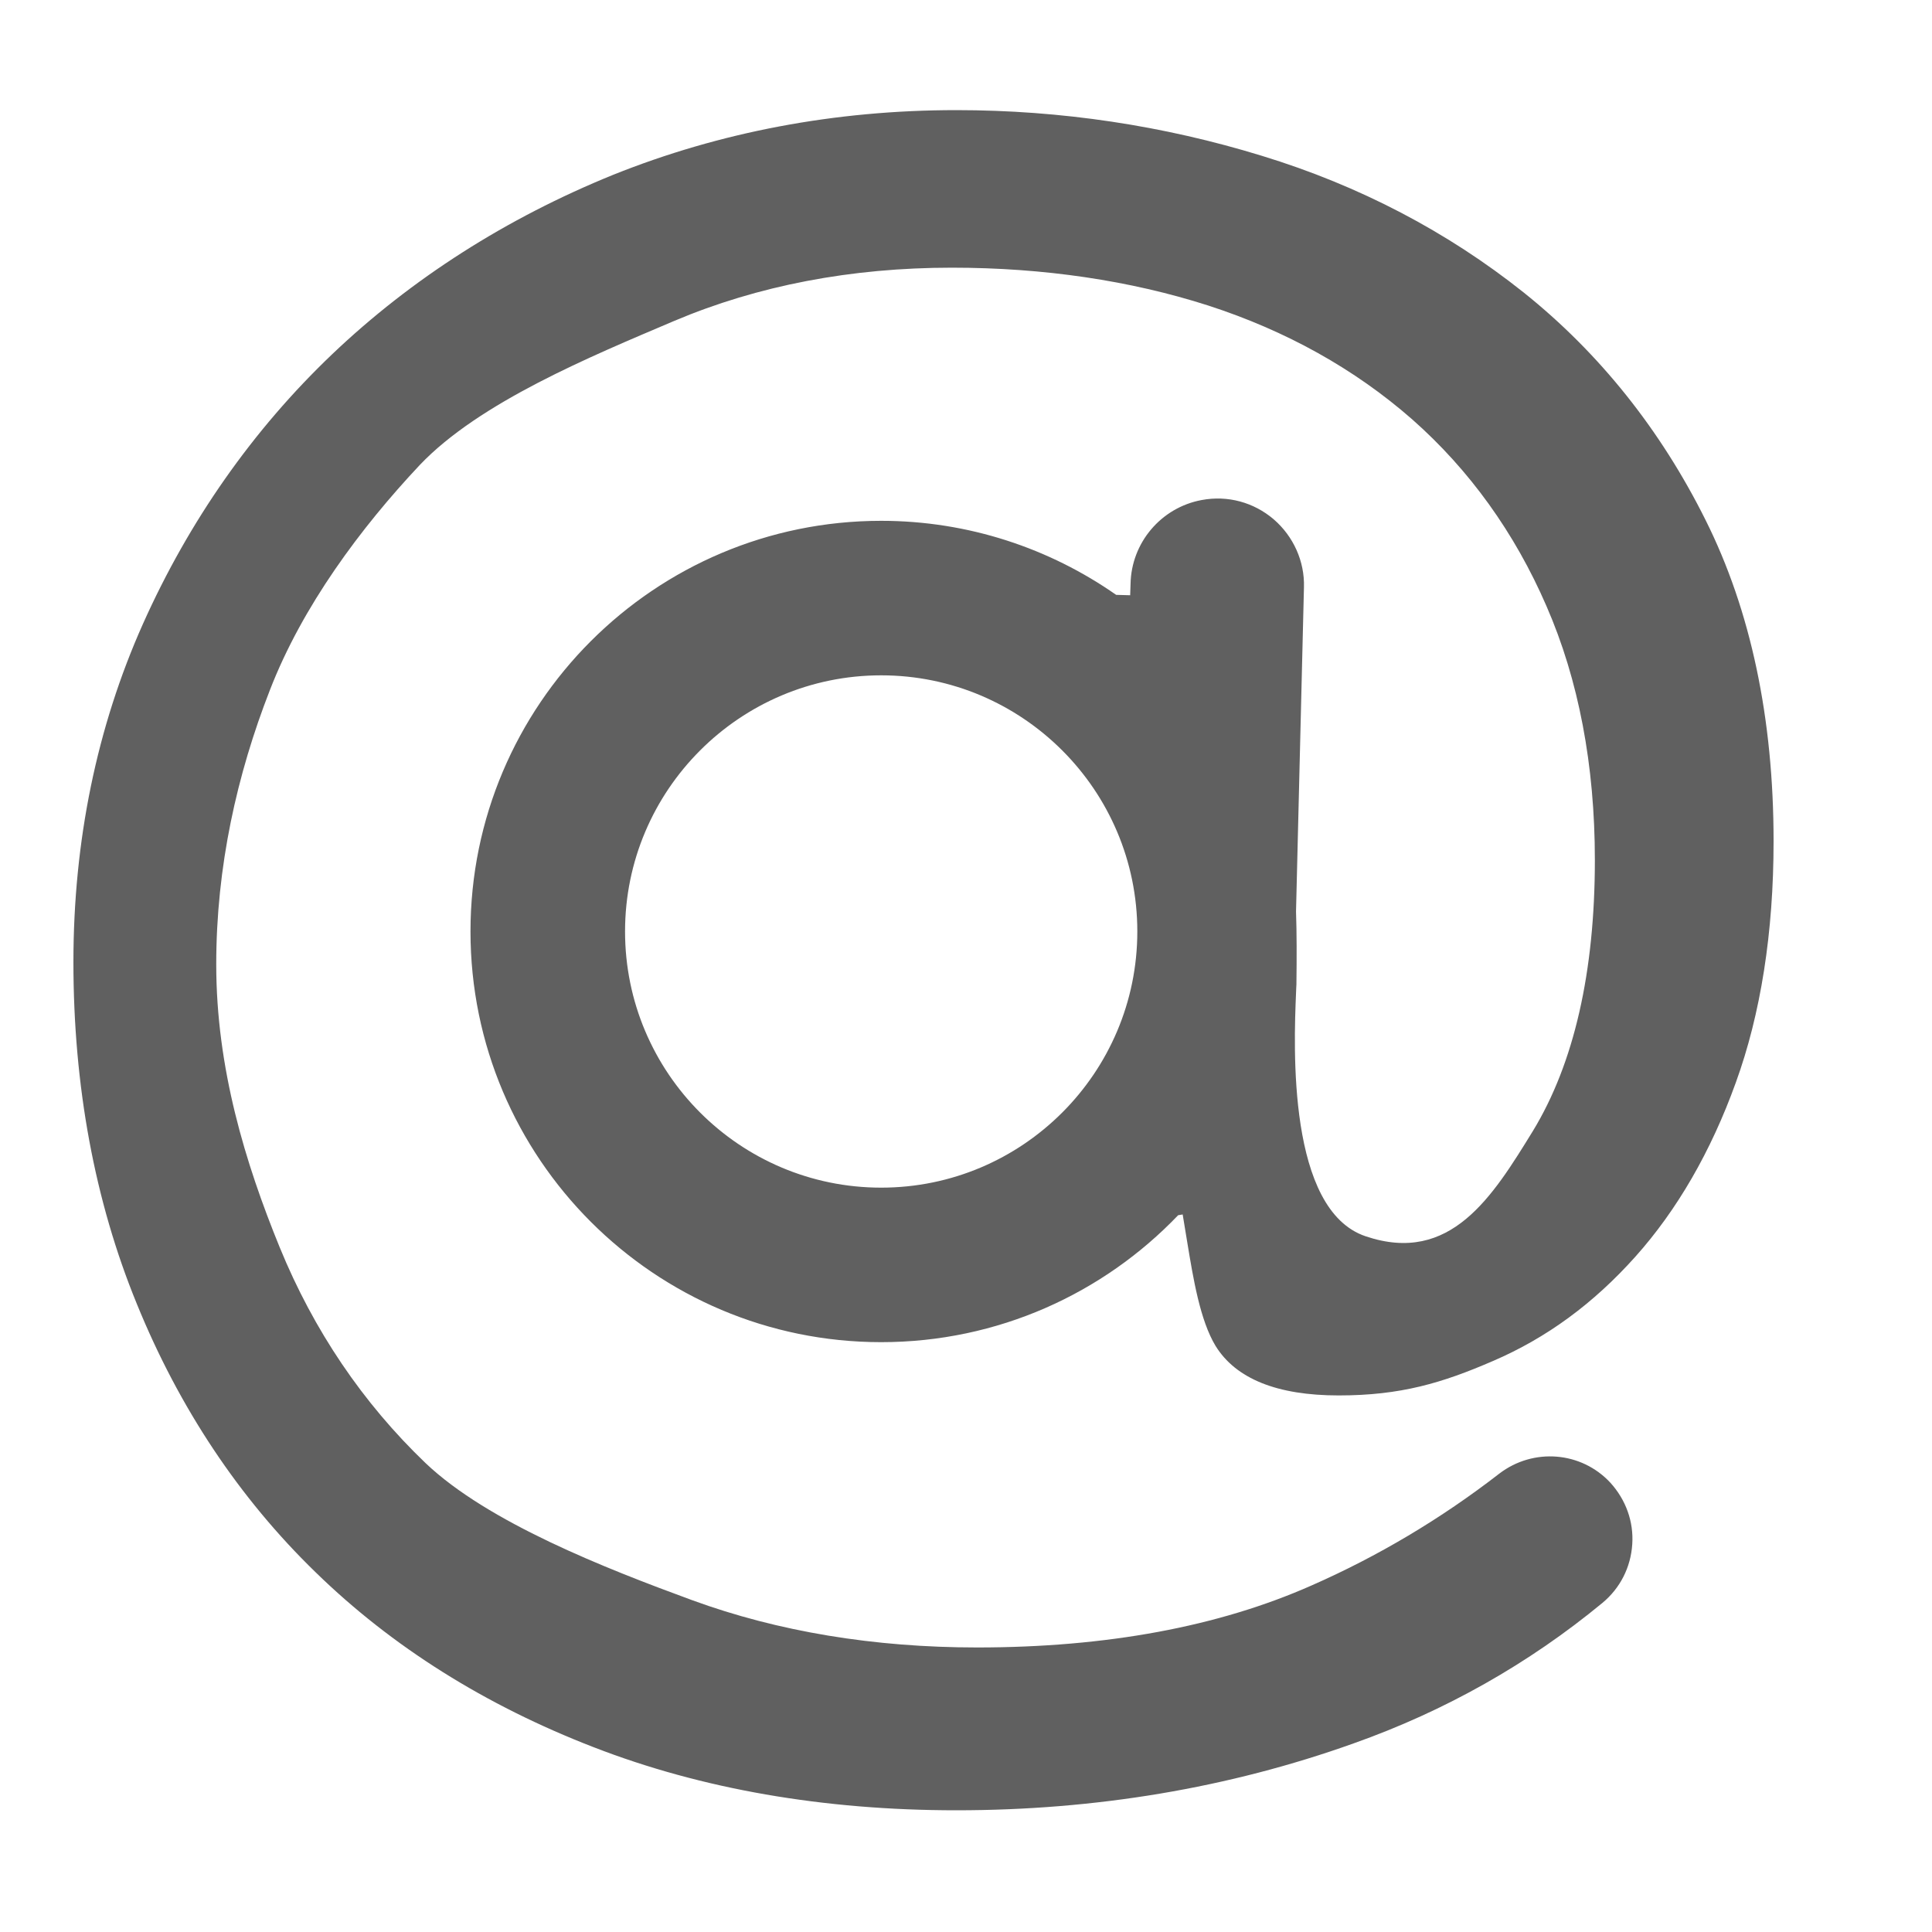
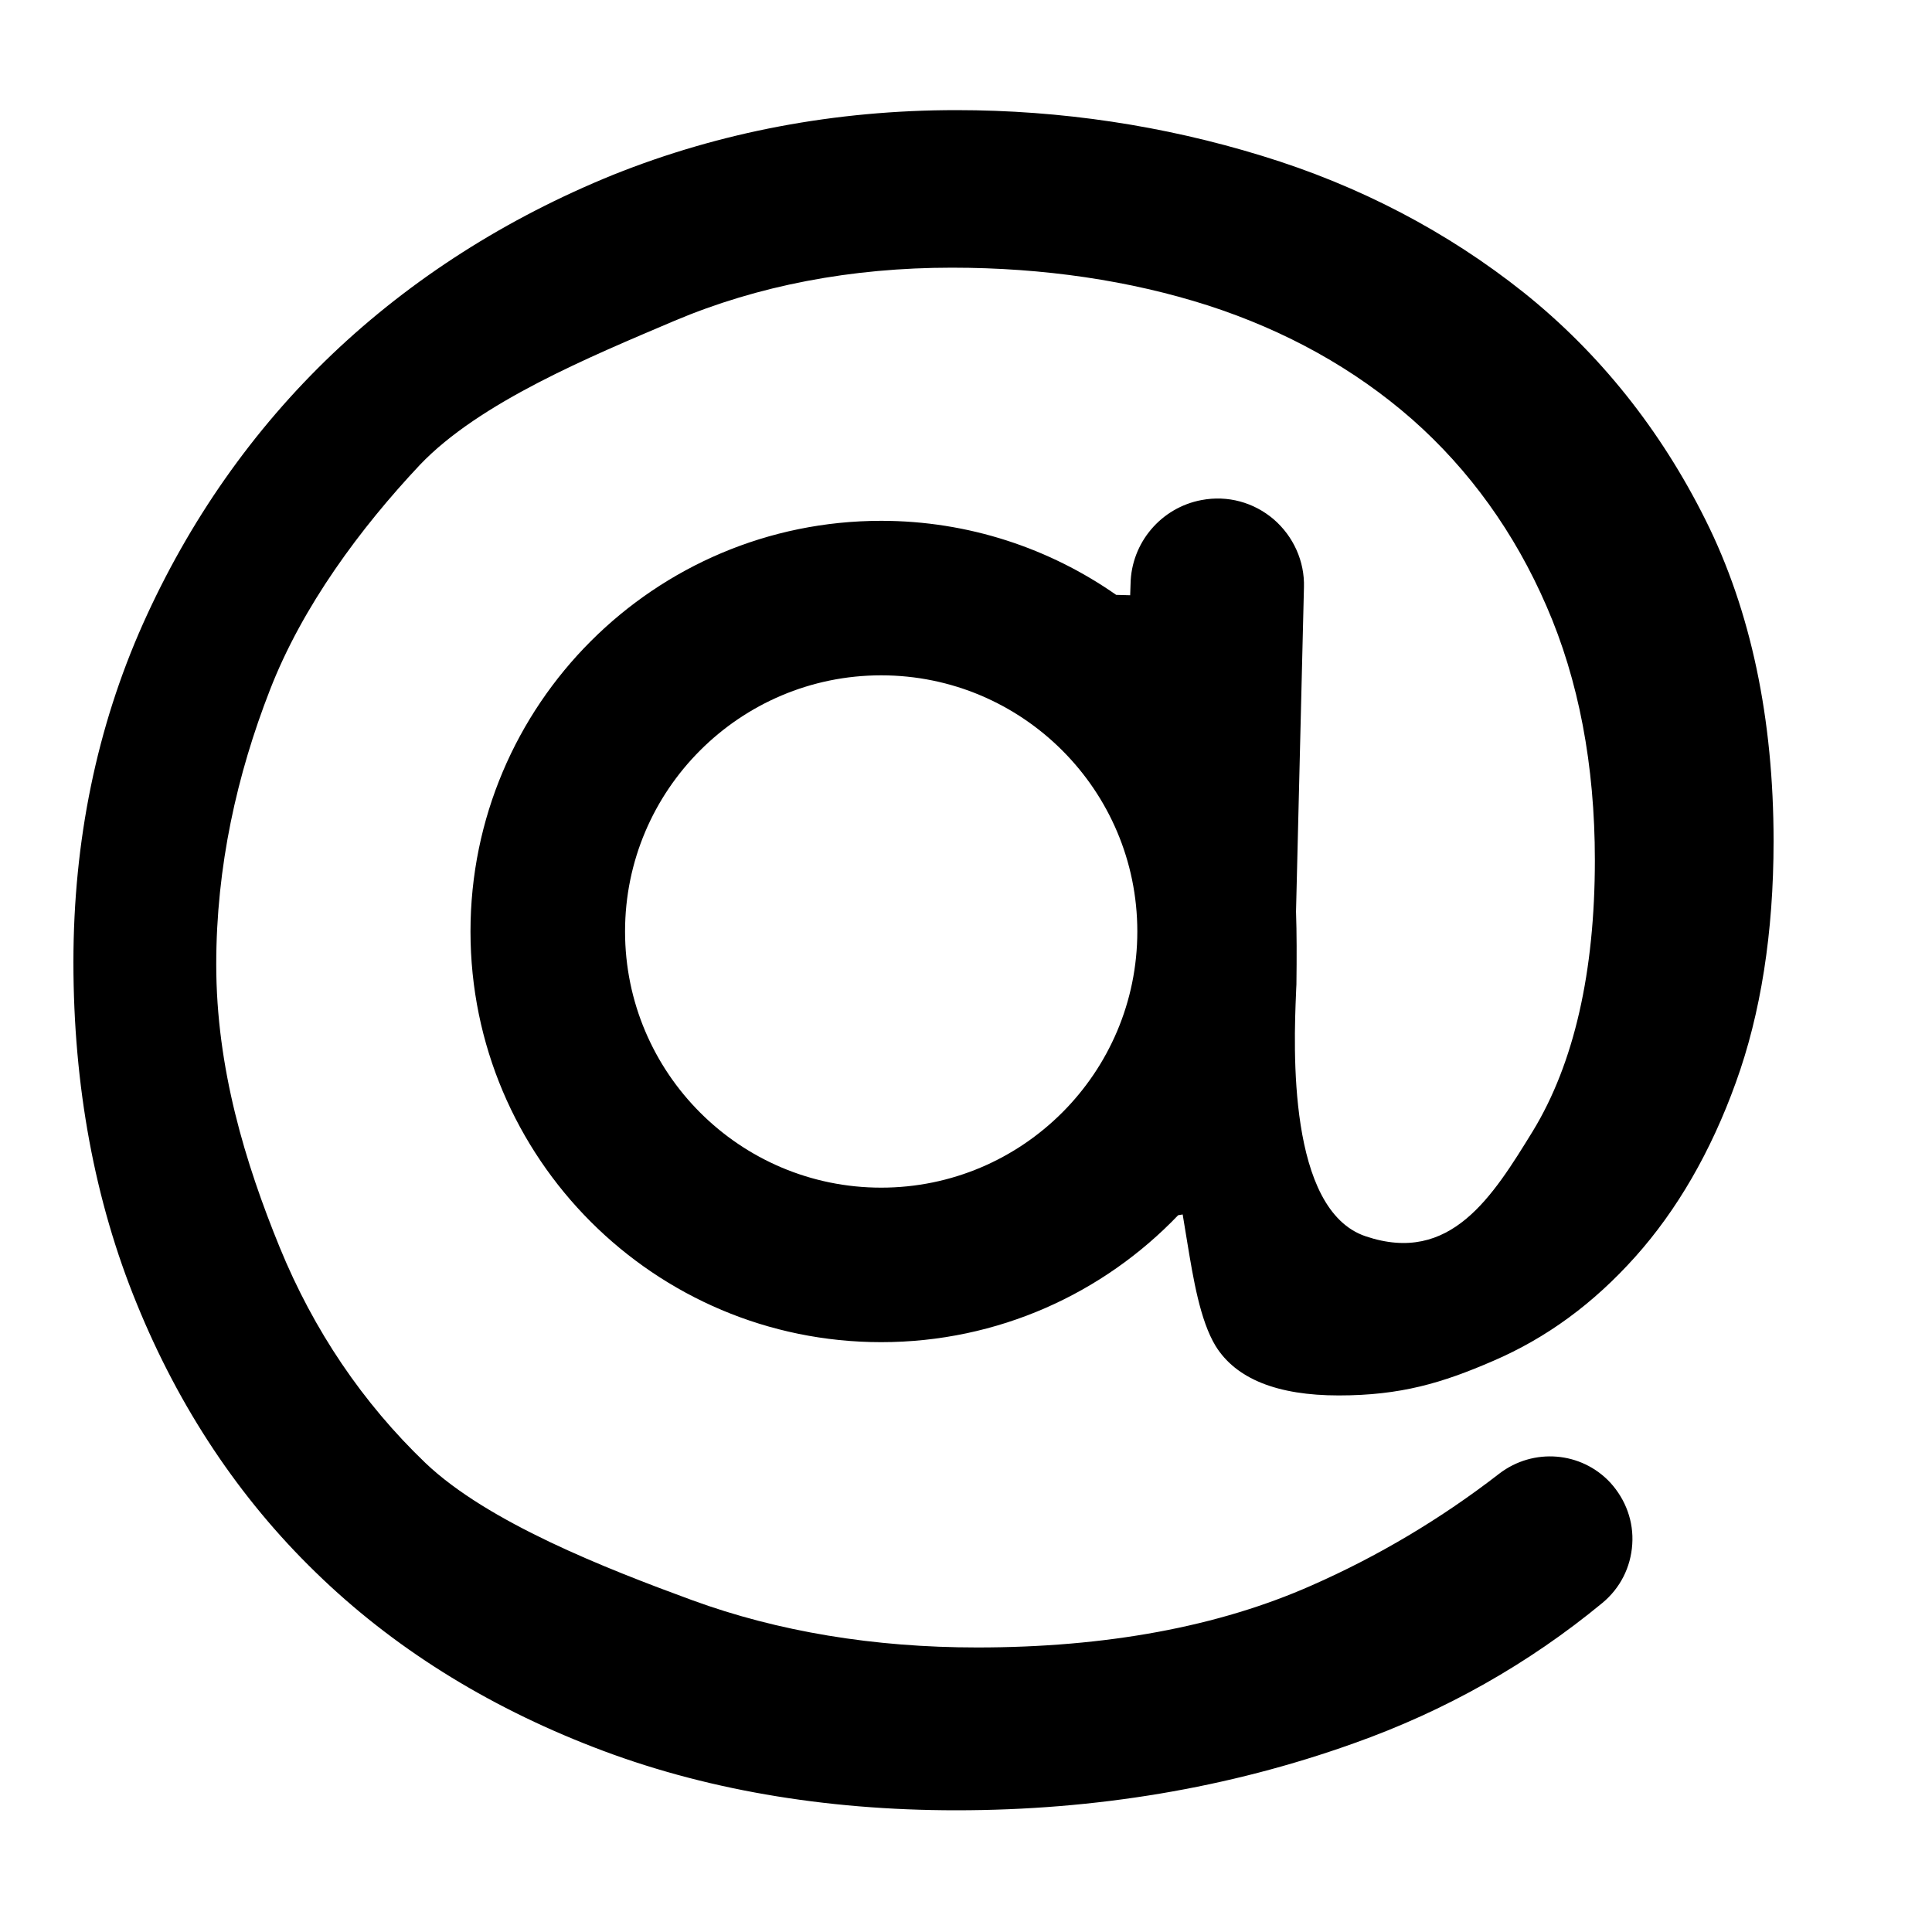
<svg xmlns="http://www.w3.org/2000/svg" width="40" height="40" viewBox="0 0 40 40" fill="none">
-   <path d="M35.312 10.767C34.381 8.898 33.114 7.31 31.549 6.058C29.969 4.799 28.147 3.844 26.129 3.227C24.095 2.601 21.967 2.28 19.801 2.28C17.29 2.28 14.904 2.734 12.698 3.618C10.484 4.517 8.521 5.769 6.878 7.333C5.236 8.898 3.914 10.783 2.959 12.918C2.005 15.054 1.52 17.408 1.52 19.919C1.52 22.477 1.958 24.863 2.834 26.998C3.71 29.149 4.954 31.019 6.534 32.552C8.114 34.093 10.046 35.306 12.291 36.174C14.528 37.042 17.055 37.48 19.801 37.48C22.679 37.48 25.44 37.019 28.022 36.096C29.922 35.423 31.651 34.445 33.177 33.186C33.544 32.881 33.763 32.45 33.794 31.973C33.826 31.504 33.661 31.05 33.341 30.698C32.739 30.049 31.745 29.971 31.041 30.51C29.829 31.449 28.522 32.224 27.153 32.826C25.229 33.678 22.906 34.109 20.231 34.109C18.095 34.109 16.108 33.78 14.333 33.131C12.541 32.474 10.101 31.52 8.81 30.291C7.512 29.048 6.495 27.546 5.791 25.825C5.079 24.081 4.477 22.117 4.477 19.966C4.477 17.94 4.907 16.032 5.588 14.287C6.26 12.551 7.465 10.931 8.693 9.625C9.929 8.327 12.229 7.38 13.957 6.645C15.694 5.91 17.626 5.542 19.707 5.542C21.608 5.542 23.399 5.808 25.01 6.324C26.629 6.848 28.045 7.638 29.234 8.679C30.423 9.727 31.362 11.033 32.019 12.551C32.684 14.076 33.02 15.844 33.02 17.807C33.02 20.122 32.59 22.015 31.737 23.416C30.9 24.777 30.032 26.185 28.28 25.598C26.653 25.058 26.786 21.671 26.833 20.561C26.833 20.482 26.841 20.428 26.841 20.381C26.848 19.81 26.848 19.325 26.833 18.879V18.871V18.863L26.997 12.159C27.013 11.62 26.778 11.104 26.371 10.752C25.957 10.399 25.417 10.251 24.877 10.353C24.04 10.509 23.422 11.236 23.407 12.089L23.399 12.324L23.109 12.316C21.733 11.354 20.051 10.783 18.244 10.783C13.551 10.783 9.741 14.592 9.741 19.285C9.741 23.979 13.551 27.788 18.244 27.788C20.661 27.788 22.843 26.779 24.392 25.16L24.486 25.144C24.517 25.324 24.549 25.52 24.58 25.715C24.705 26.474 24.846 27.335 25.167 27.866C25.589 28.547 26.442 28.891 27.717 28.891C29 28.891 29.86 28.633 30.908 28.179C32.019 27.702 32.989 26.99 33.857 26.02C34.718 25.058 35.422 23.846 35.938 22.414C36.454 20.991 36.72 19.309 36.72 17.416C36.72 14.882 36.251 12.645 35.312 10.767ZM18.244 24.589C15.318 24.589 12.941 22.211 12.941 19.285C12.941 16.36 15.318 13.982 18.244 13.982C21.169 13.982 23.547 16.36 23.547 19.285C23.547 22.211 21.169 24.589 18.244 24.589Z" fill="#606060" />
+   <path d="M35.312 10.767C34.381 8.898 33.114 7.31 31.549 6.058C29.969 4.799 28.147 3.844 26.129 3.227C24.095 2.601 21.967 2.28 19.801 2.28C17.29 2.28 14.904 2.734 12.698 3.618C10.484 4.517 8.521 5.769 6.878 7.333C5.236 8.898 3.914 10.783 2.959 12.918C2.005 15.054 1.52 17.408 1.52 19.919C1.52 22.477 1.958 24.863 2.834 26.998C3.71 29.149 4.954 31.019 6.534 32.552C8.114 34.093 10.046 35.306 12.291 36.174C14.528 37.042 17.055 37.48 19.801 37.48C22.679 37.48 25.44 37.019 28.022 36.096C29.922 35.423 31.651 34.445 33.177 33.186C33.544 32.881 33.763 32.45 33.794 31.973C33.826 31.504 33.661 31.05 33.341 30.698C32.739 30.049 31.745 29.971 31.041 30.51C29.829 31.449 28.522 32.224 27.153 32.826C25.229 33.678 22.906 34.109 20.231 34.109C18.095 34.109 16.108 33.78 14.333 33.131C12.541 32.474 10.101 31.52 8.81 30.291C7.512 29.048 6.495 27.546 5.791 25.825C5.079 24.081 4.477 22.117 4.477 19.966C4.477 17.94 4.907 16.032 5.588 14.287C6.26 12.551 7.465 10.931 8.693 9.625C9.929 8.327 12.229 7.38 13.957 6.645C15.694 5.91 17.626 5.542 19.707 5.542C21.608 5.542 23.399 5.808 25.01 6.324C26.629 6.848 28.045 7.638 29.234 8.679C30.423 9.727 31.362 11.033 32.019 12.551C32.684 14.076 33.02 15.844 33.02 17.807C33.02 20.122 32.59 22.015 31.737 23.416C30.9 24.777 30.032 26.185 28.28 25.598C26.653 25.058 26.786 21.671 26.833 20.561C26.833 20.482 26.841 20.428 26.841 20.381C26.848 19.81 26.848 19.325 26.833 18.879V18.871V18.863L26.997 12.159C27.013 11.62 26.778 11.104 26.371 10.752C25.957 10.399 25.417 10.251 24.877 10.353C24.04 10.509 23.422 11.236 23.407 12.089L23.399 12.324L23.109 12.316C21.733 11.354 20.051 10.783 18.244 10.783C13.551 10.783 9.741 14.592 9.741 19.285C9.741 23.979 13.551 27.788 18.244 27.788C20.661 27.788 22.843 26.779 24.392 25.16L24.486 25.144C24.517 25.324 24.549 25.52 24.58 25.715C24.705 26.474 24.846 27.335 25.167 27.866C25.589 28.547 26.442 28.891 27.717 28.891C29 28.891 29.86 28.633 30.908 28.179C32.019 27.702 32.989 26.99 33.857 26.02C34.718 25.058 35.422 23.846 35.938 22.414C36.454 20.991 36.72 19.309 36.72 17.416C36.72 14.882 36.251 12.645 35.312 10.767ZM18.244 24.589C15.318 24.589 12.941 22.211 12.941 19.285C12.941 16.36 15.318 13.982 18.244 13.982C21.169 13.982 23.547 16.36 23.547 19.285C23.547 22.211 21.169 24.589 18.244 24.589Z" fill="#000" />
</svg>
